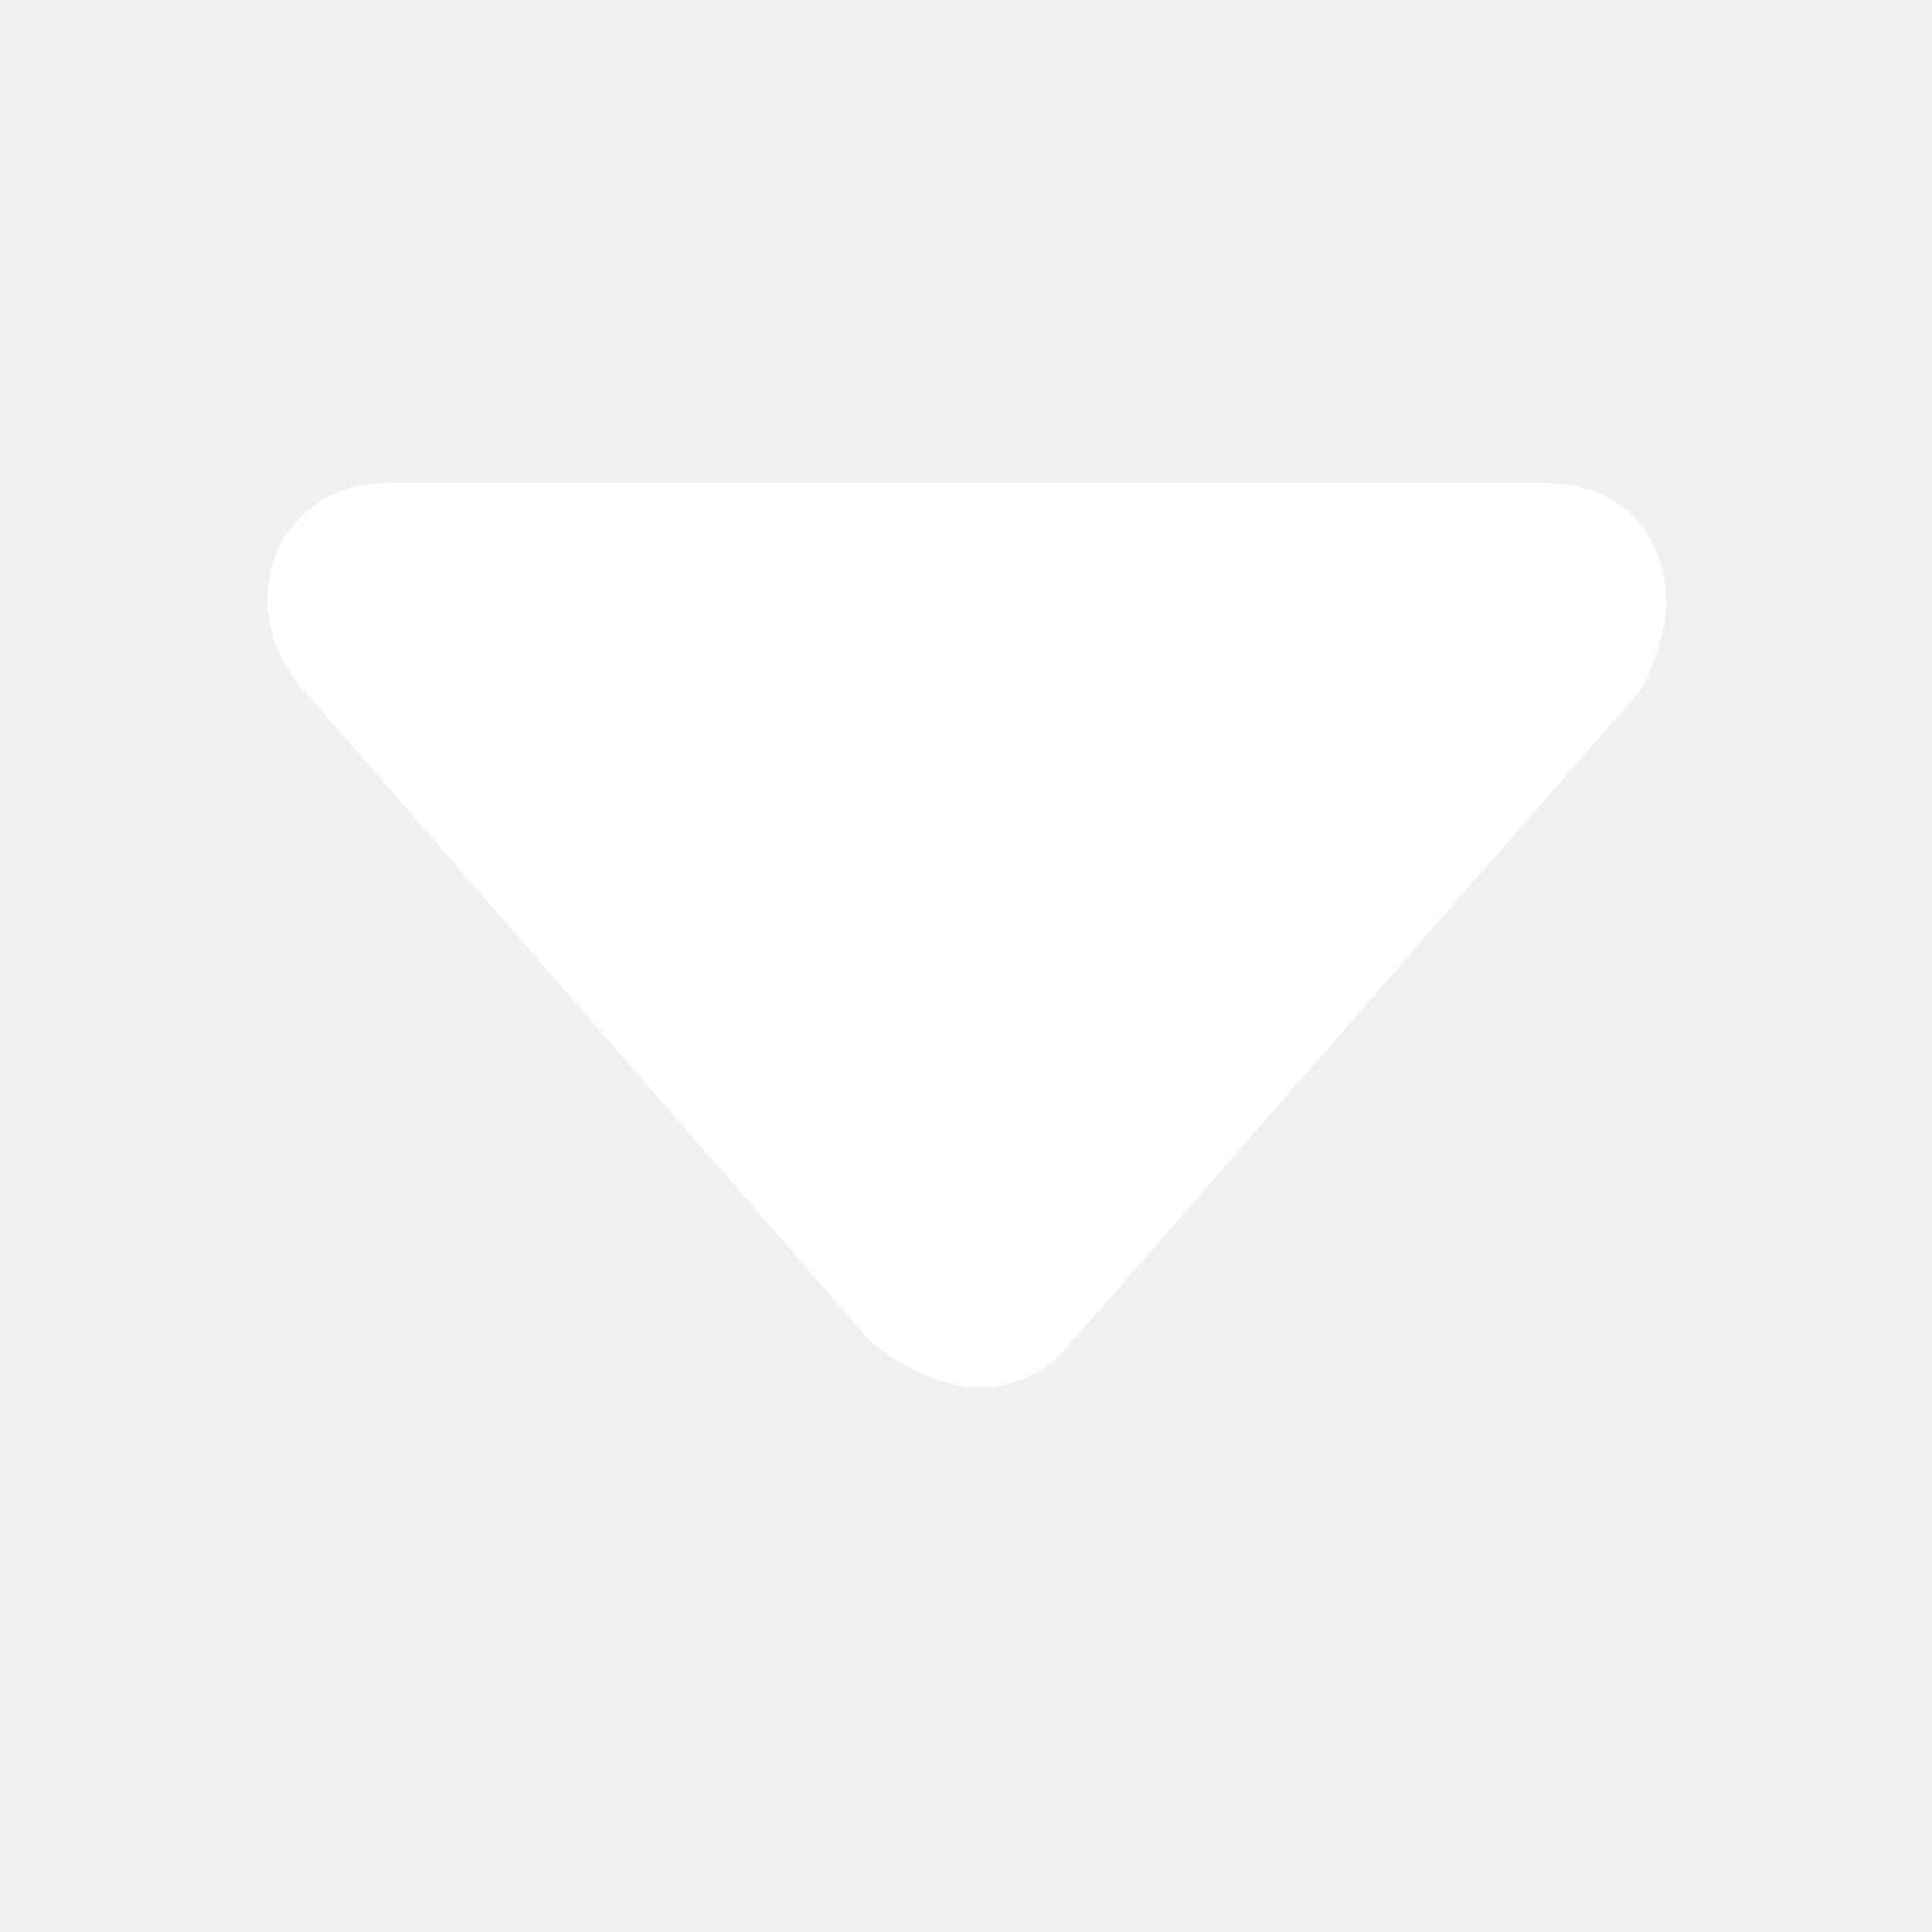
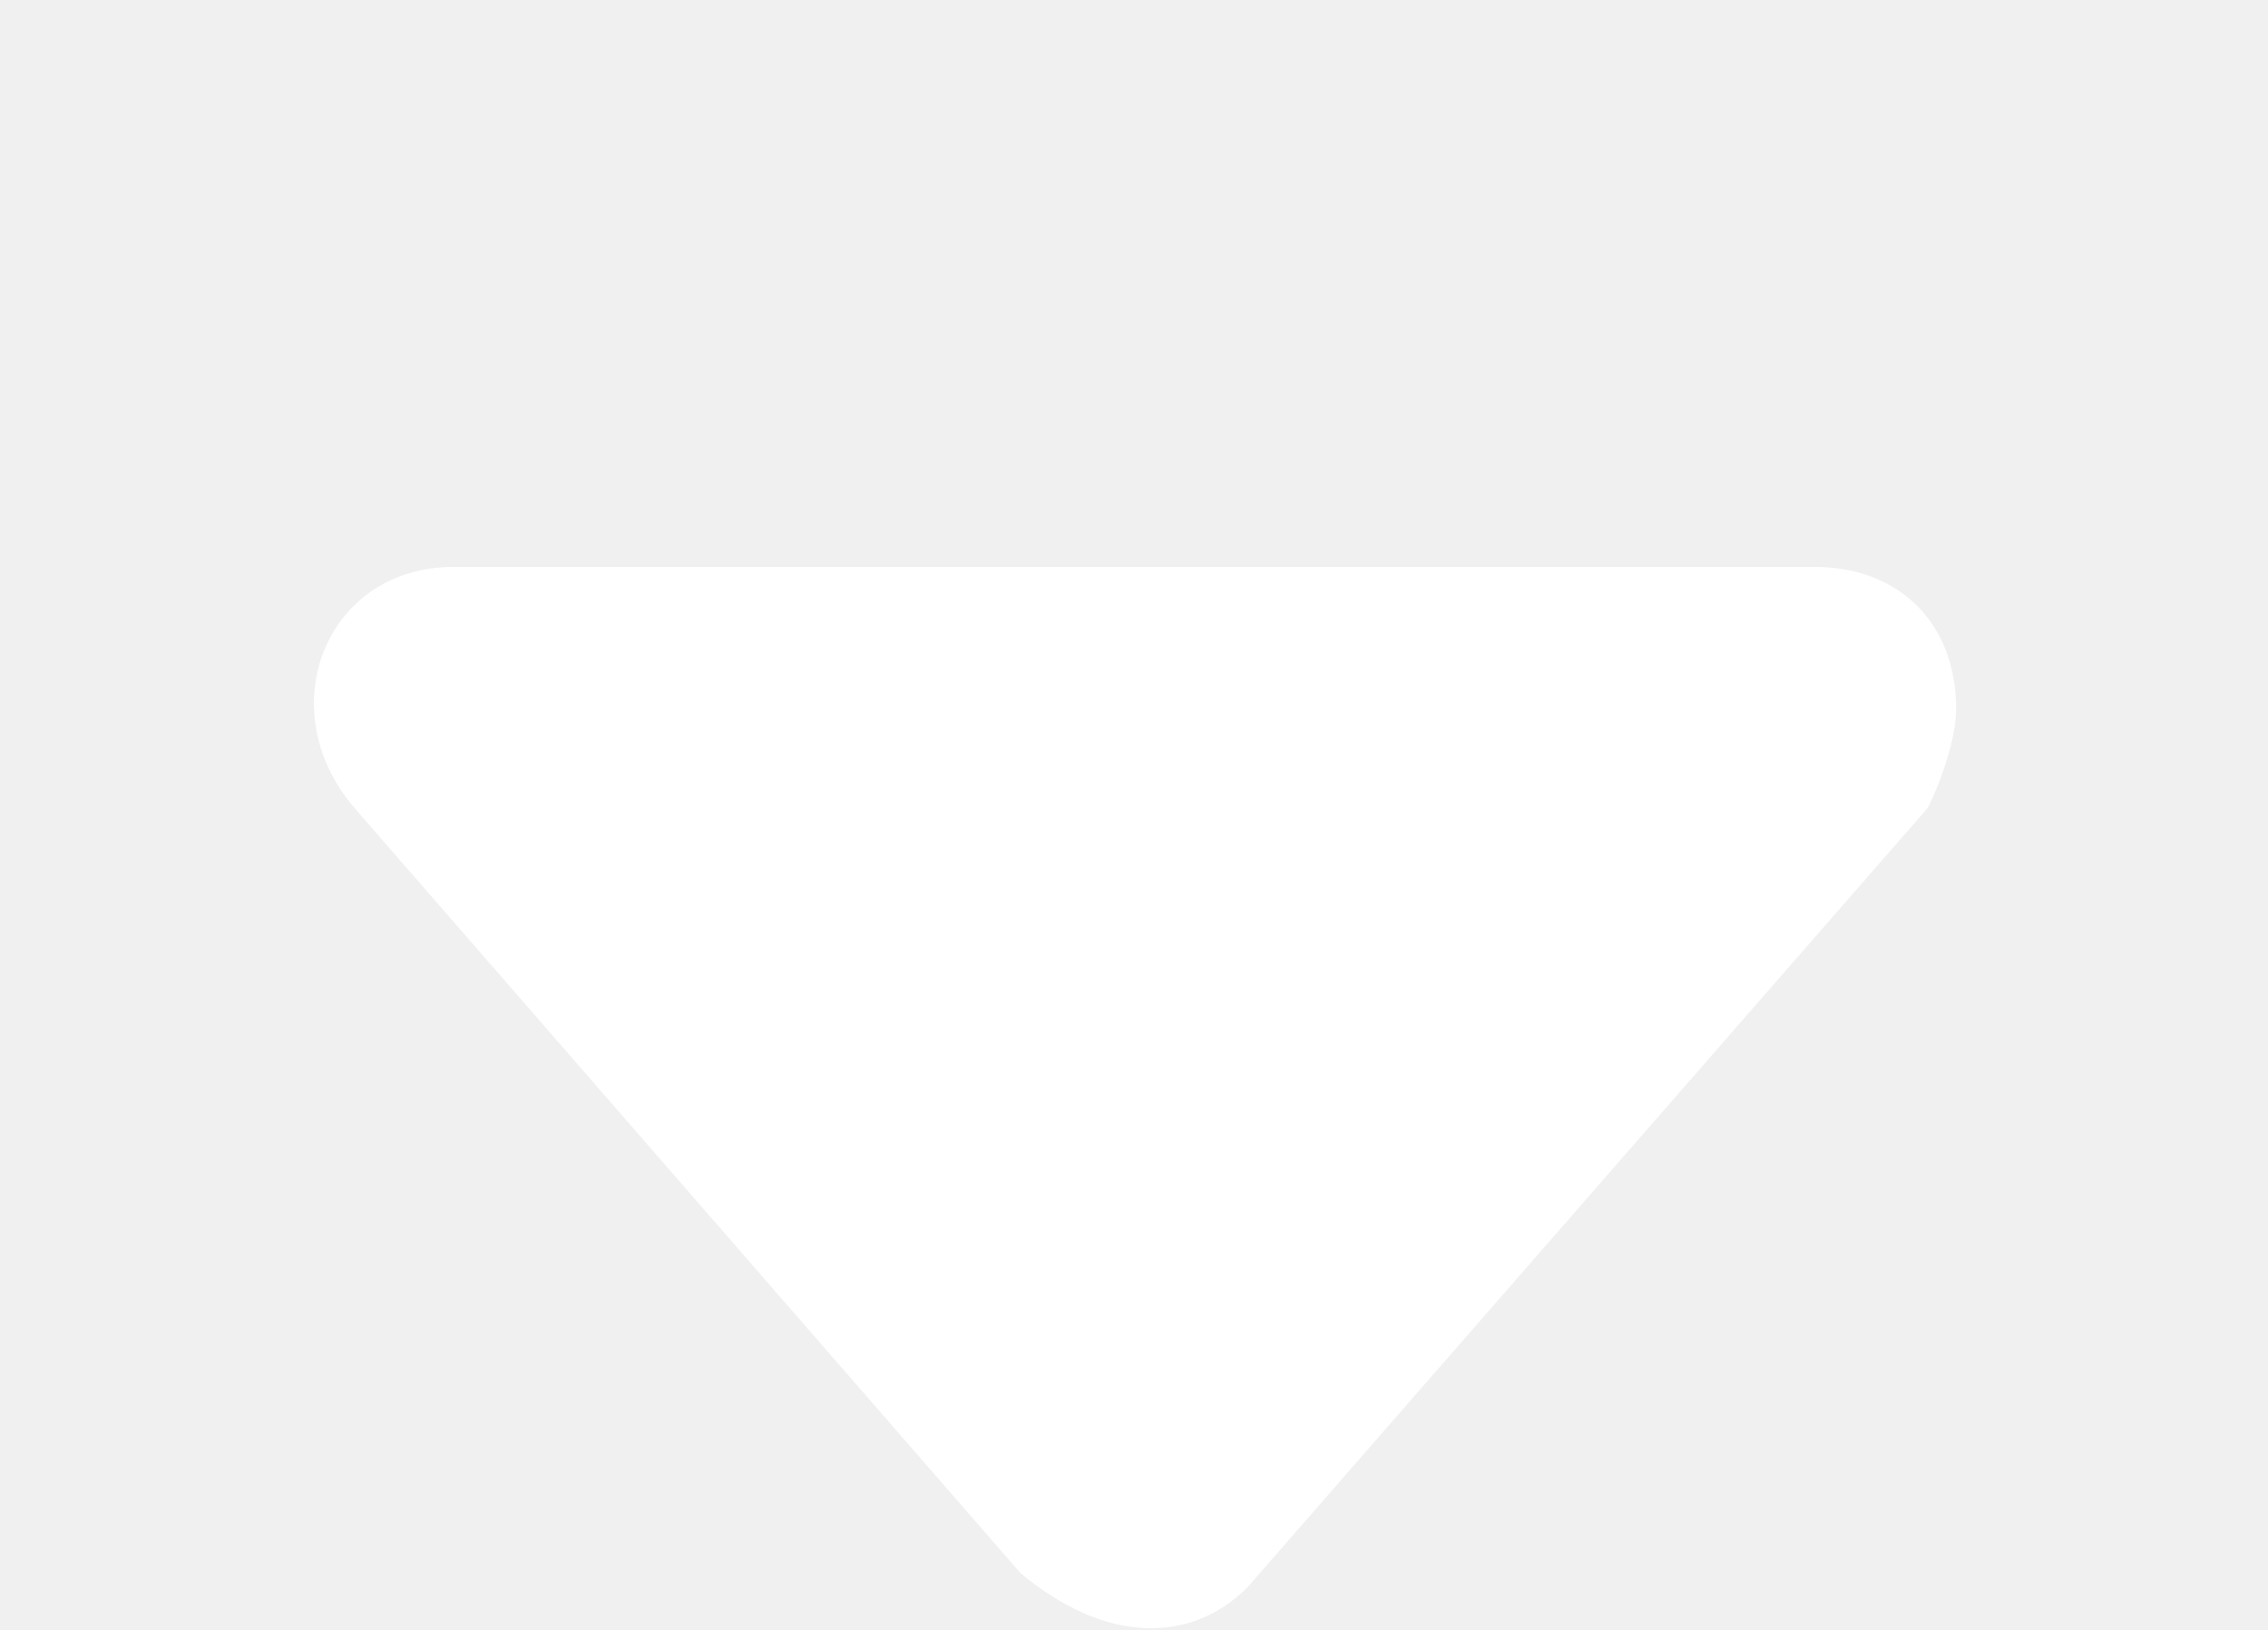
- <svg xmlns="http://www.w3.org/2000/svg" version="1.1" id="레이어_1" x="0px" y="0px" viewBox="0 0 16 16" style="enable-background:new 0 0 16 16;" xml:space="preserve">
+ <svg xmlns="http://www.w3.org/2000/svg" version="1.1" id="레이어_1" x="0px" y="0px" viewBox="0 0 16 11.5" style="enable-background:new 0 0 16 11.5;" xml:space="preserve">
  <style type="text/css">
	.st0{fill:#FFFFFF;}
</style>
  <path class="st0" d="M7.2,11.1L2.5,5.7C1.9,5,2.3,4,3.2,4h9.6c0.6,0,1,0.4,1,1c0,0.2-0.1,0.5-0.2,0.7l-4.8,5.5  C8.4,11.6,7.8,11.6,7.2,11.1C7.3,11.2,7.3,11.2,7.2,11.1L7.2,11.1z" />
</svg>
